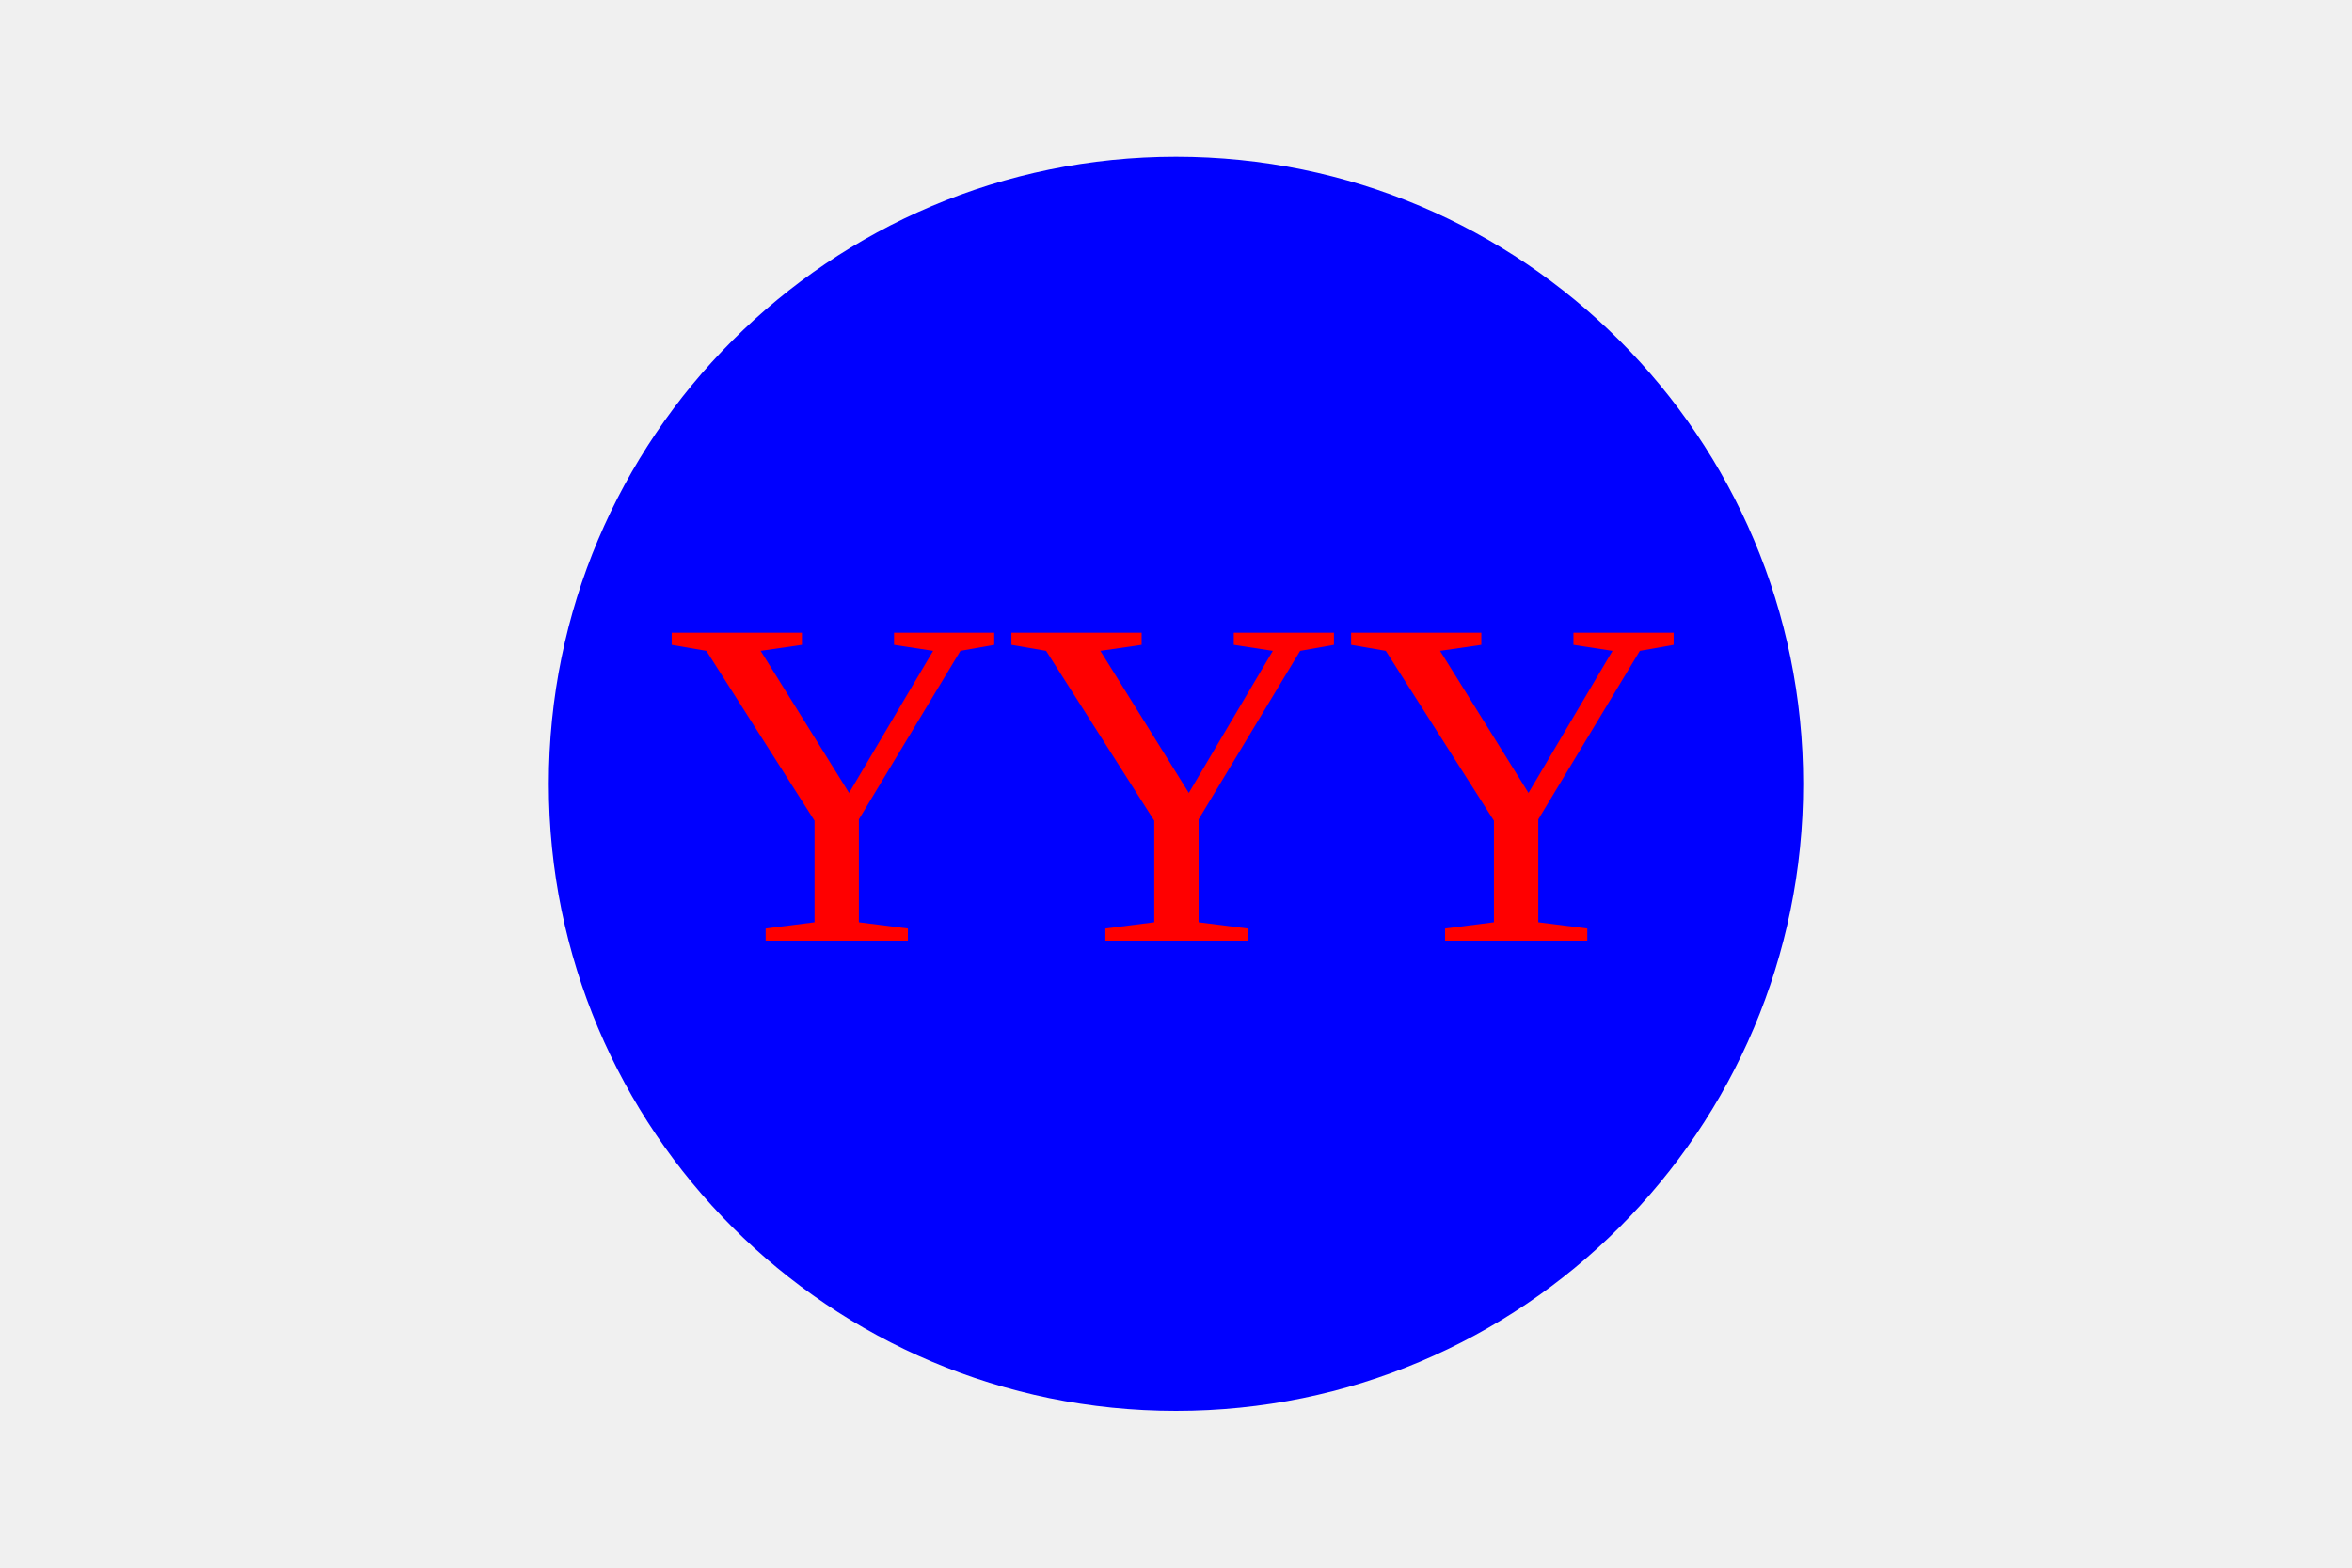
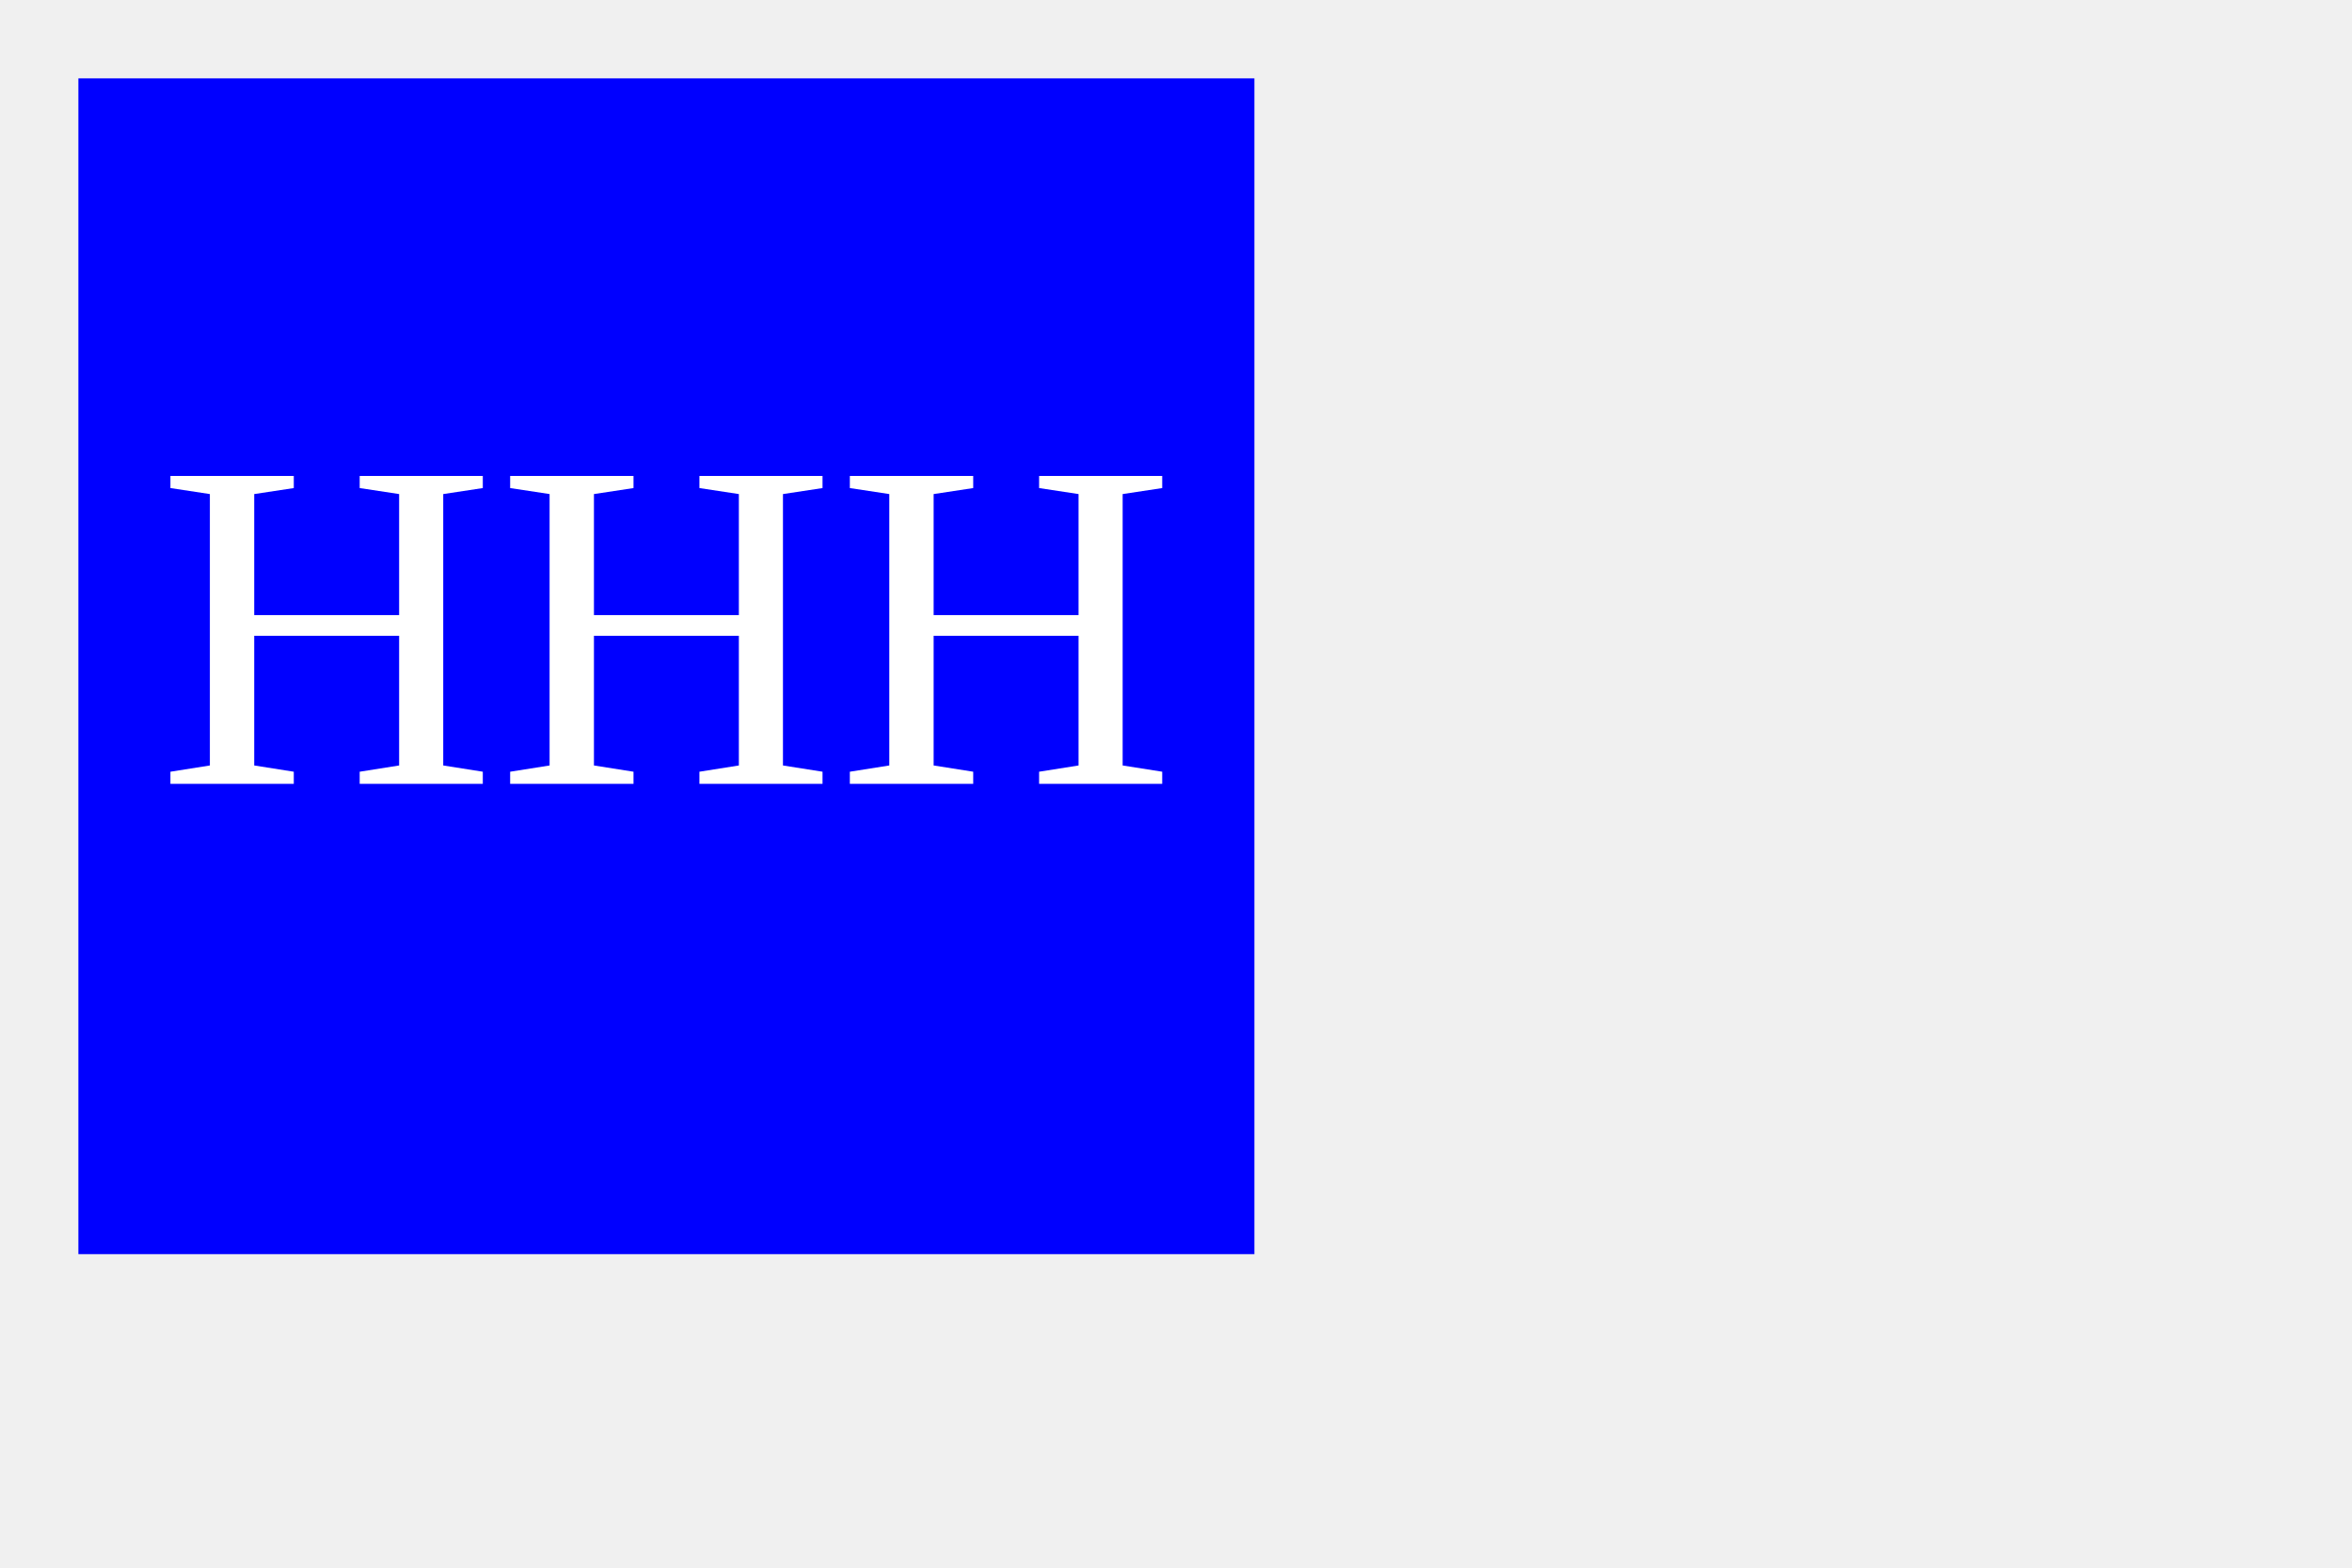
<svg xmlns="http://www.w3.org/2000/svg" version="1.1" width="300" height="200">
-   <circle cx="150" cy="100" r="80" fill="Blue" />
-   <text x="150" y="120" font-size="60" text-anchor="middle" fill="Red">YYY</text>
+   <rect x="10" y="10" width="150" height="150" fill="blue" />
+   <text x="85" y="100" font-size="60" text-anchor="middle" fill="white">HHH</text>
</svg>
